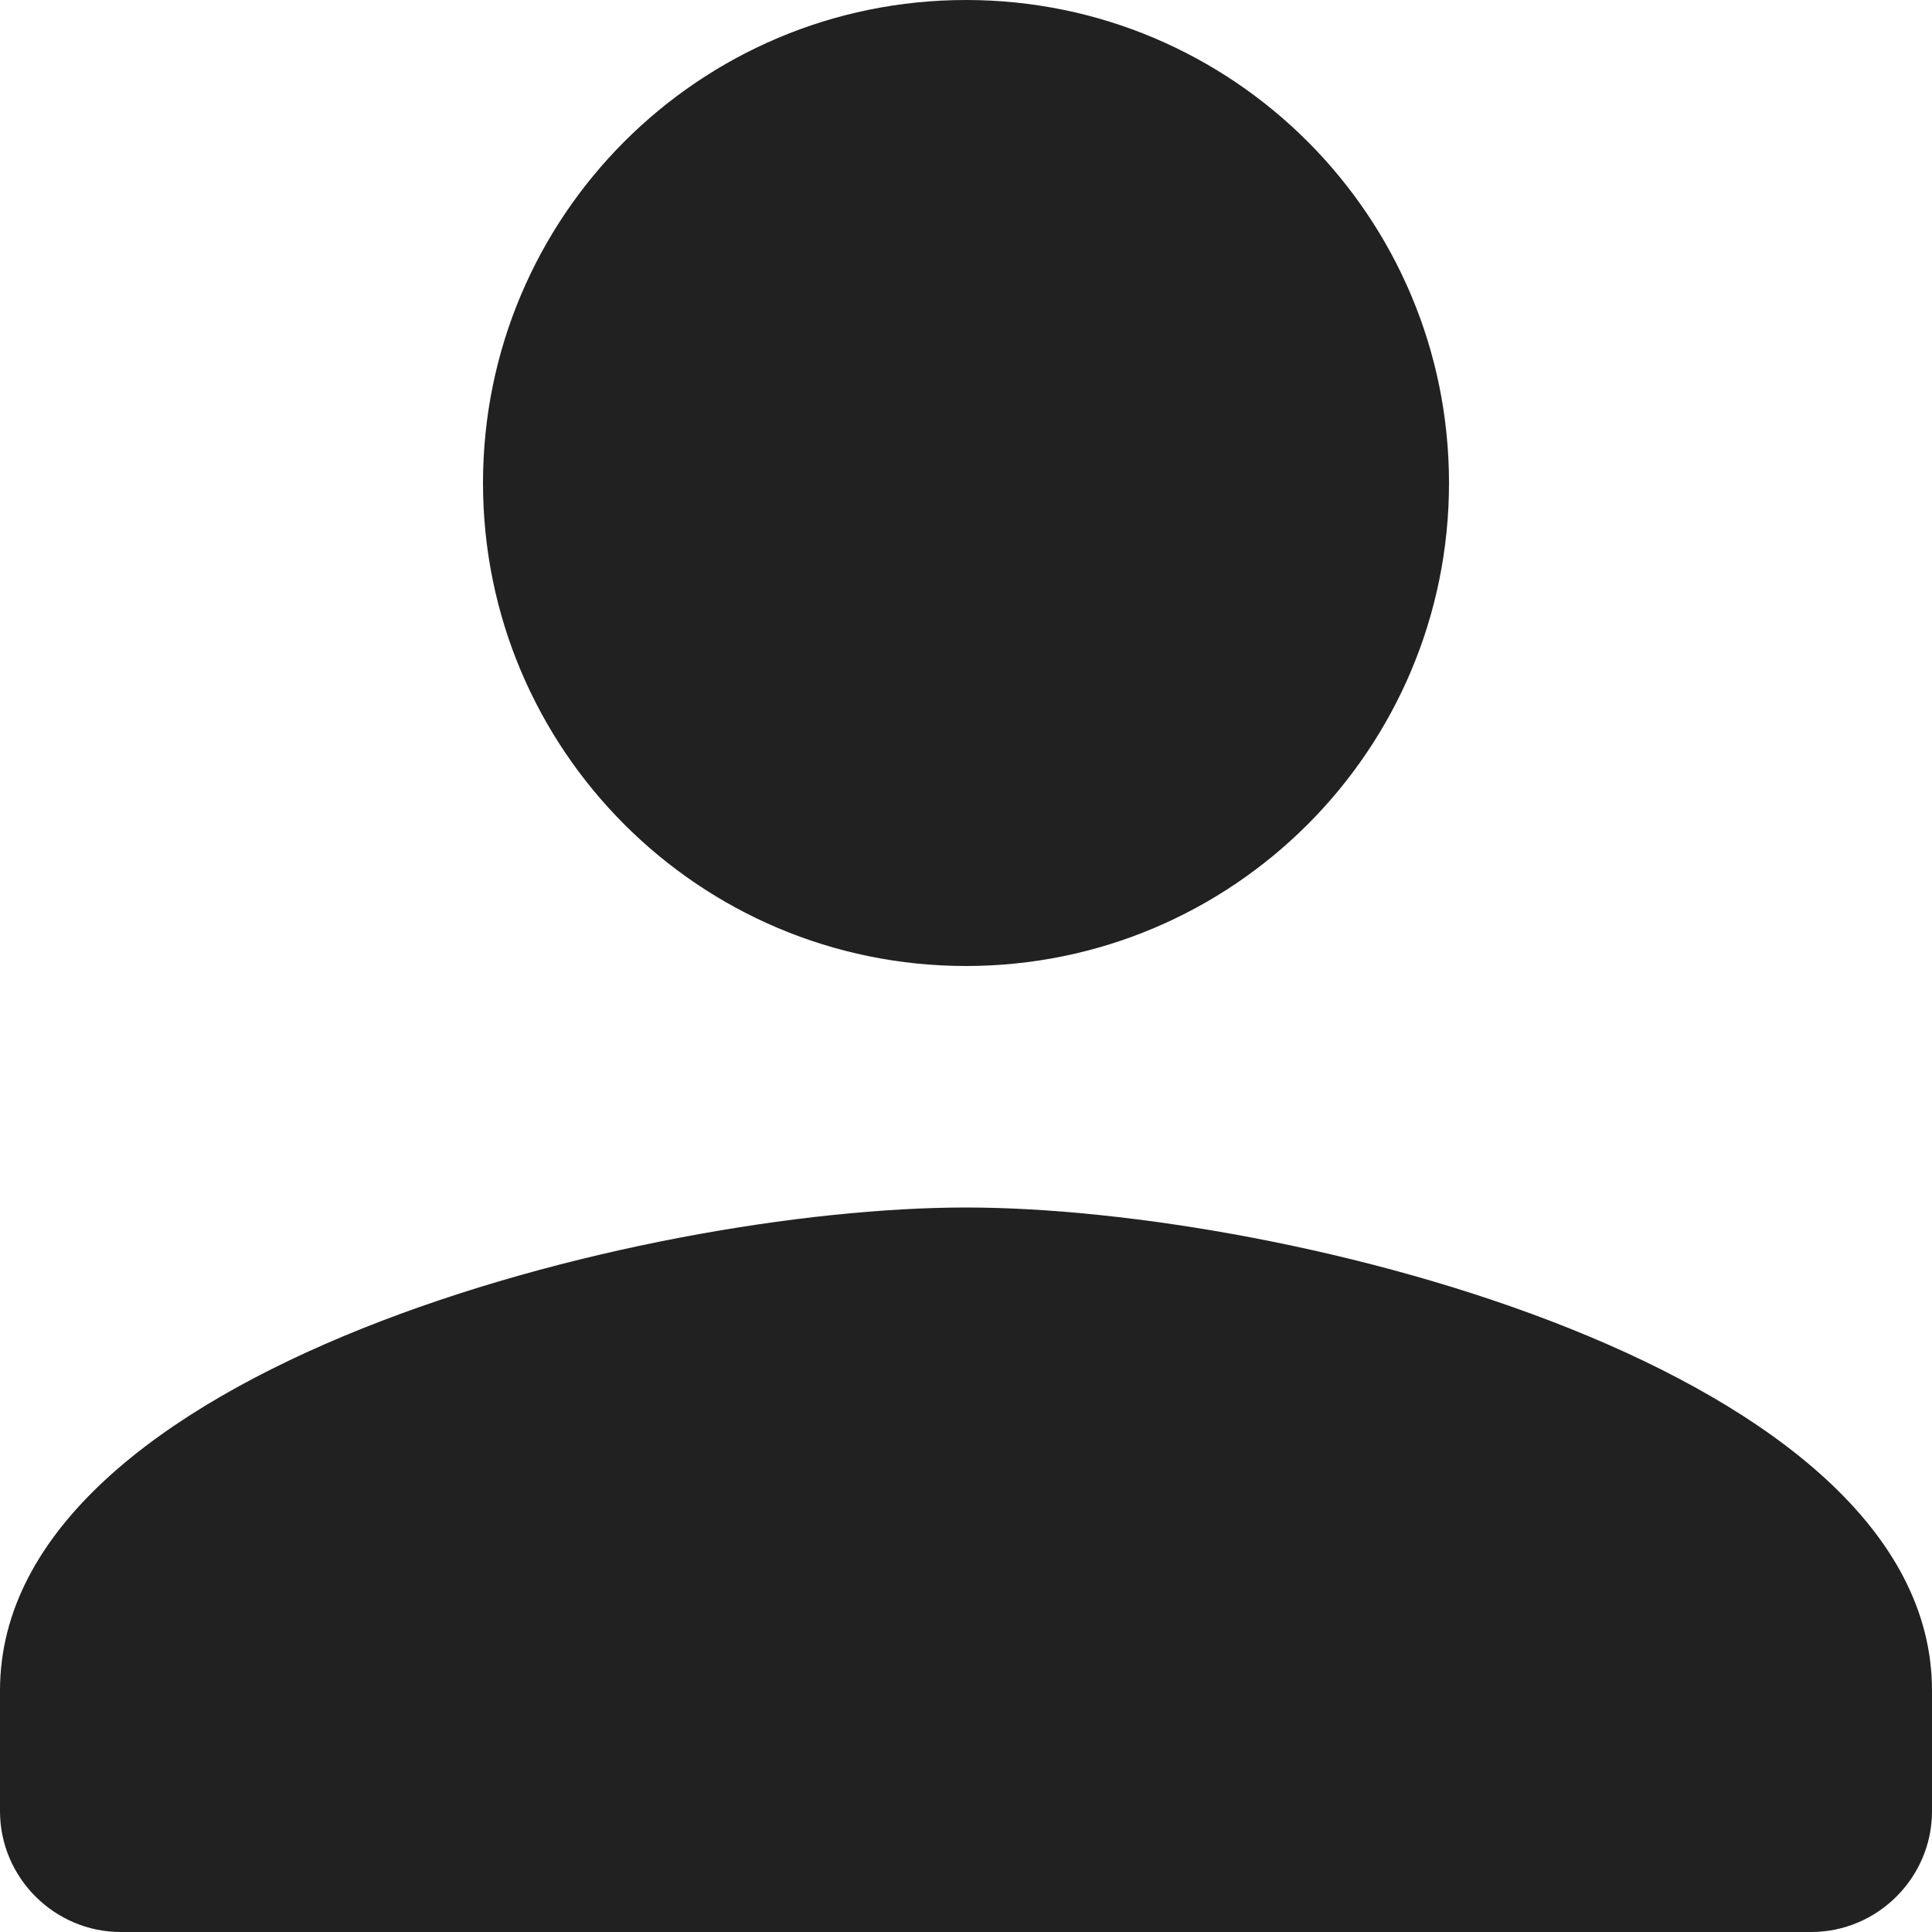
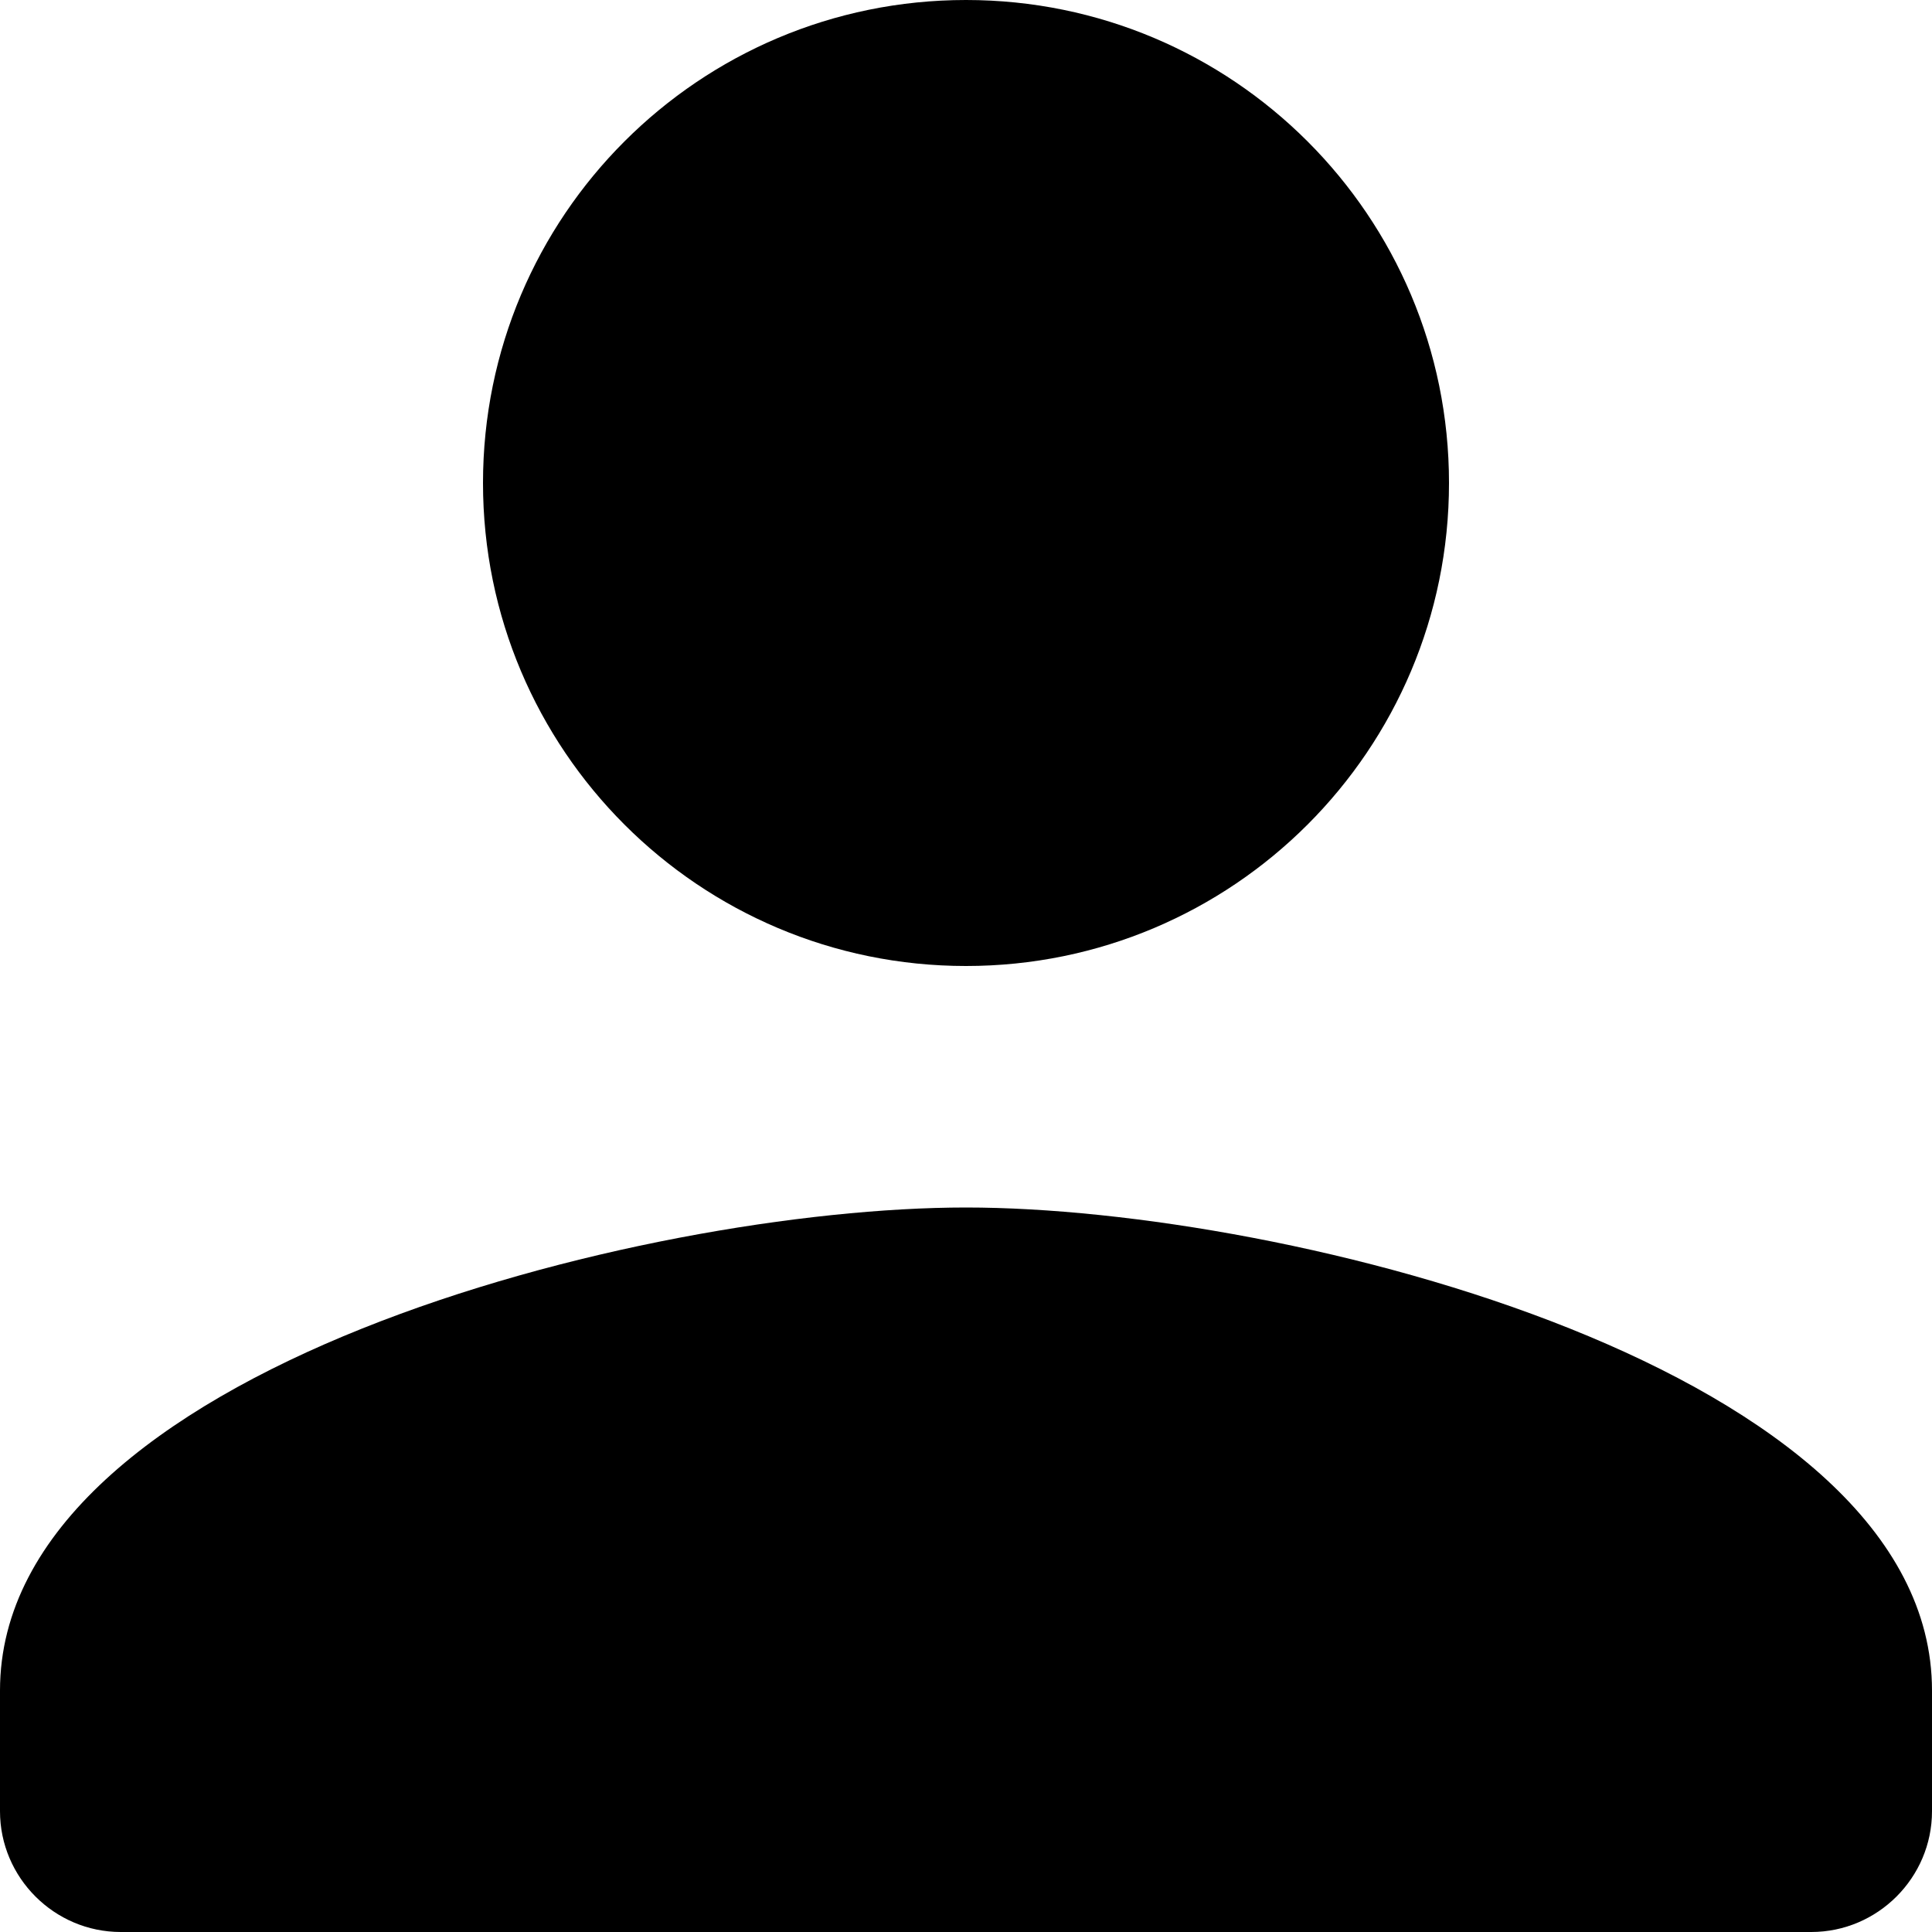
- <svg xmlns="http://www.w3.org/2000/svg" width="12" height="12" viewBox="0 0 12 12" fill="none">
-   <path d="M6 6C7.657 6 9 4.657 9 3C9 1.343 7.657 0 6 0C4.343 0 3 1.343 3 3C3 4.657 4.343 6 6 6ZM6 7.5C3.998 7.5 0 8.505 0 10.5V11.25C0 11.662 0.338 12 0.75 12H11.25C11.662 12 12 11.662 12 11.25V10.5C12 8.505 8.002 7.5 6 7.5Z" fill="#212121" />
+ <svg xmlns="http://www.w3.org/2000/svg" version="1.1" width="32" height="32" viewBox="0 0 32 32">
+   <path d="M16 16c4.42 0 8-3.58 8-8s-3.58-8-8-8c-4.42 0-8 3.58-8 8s3.58 8 8 8zM16 20c-5.34 0-16 2.68-16 8v2c0 1.1 0.9 2 2 2h28c1.1 0 2-0.9 2-2v-2c0-5.32-10.66-8-16-8z" />
</svg>
